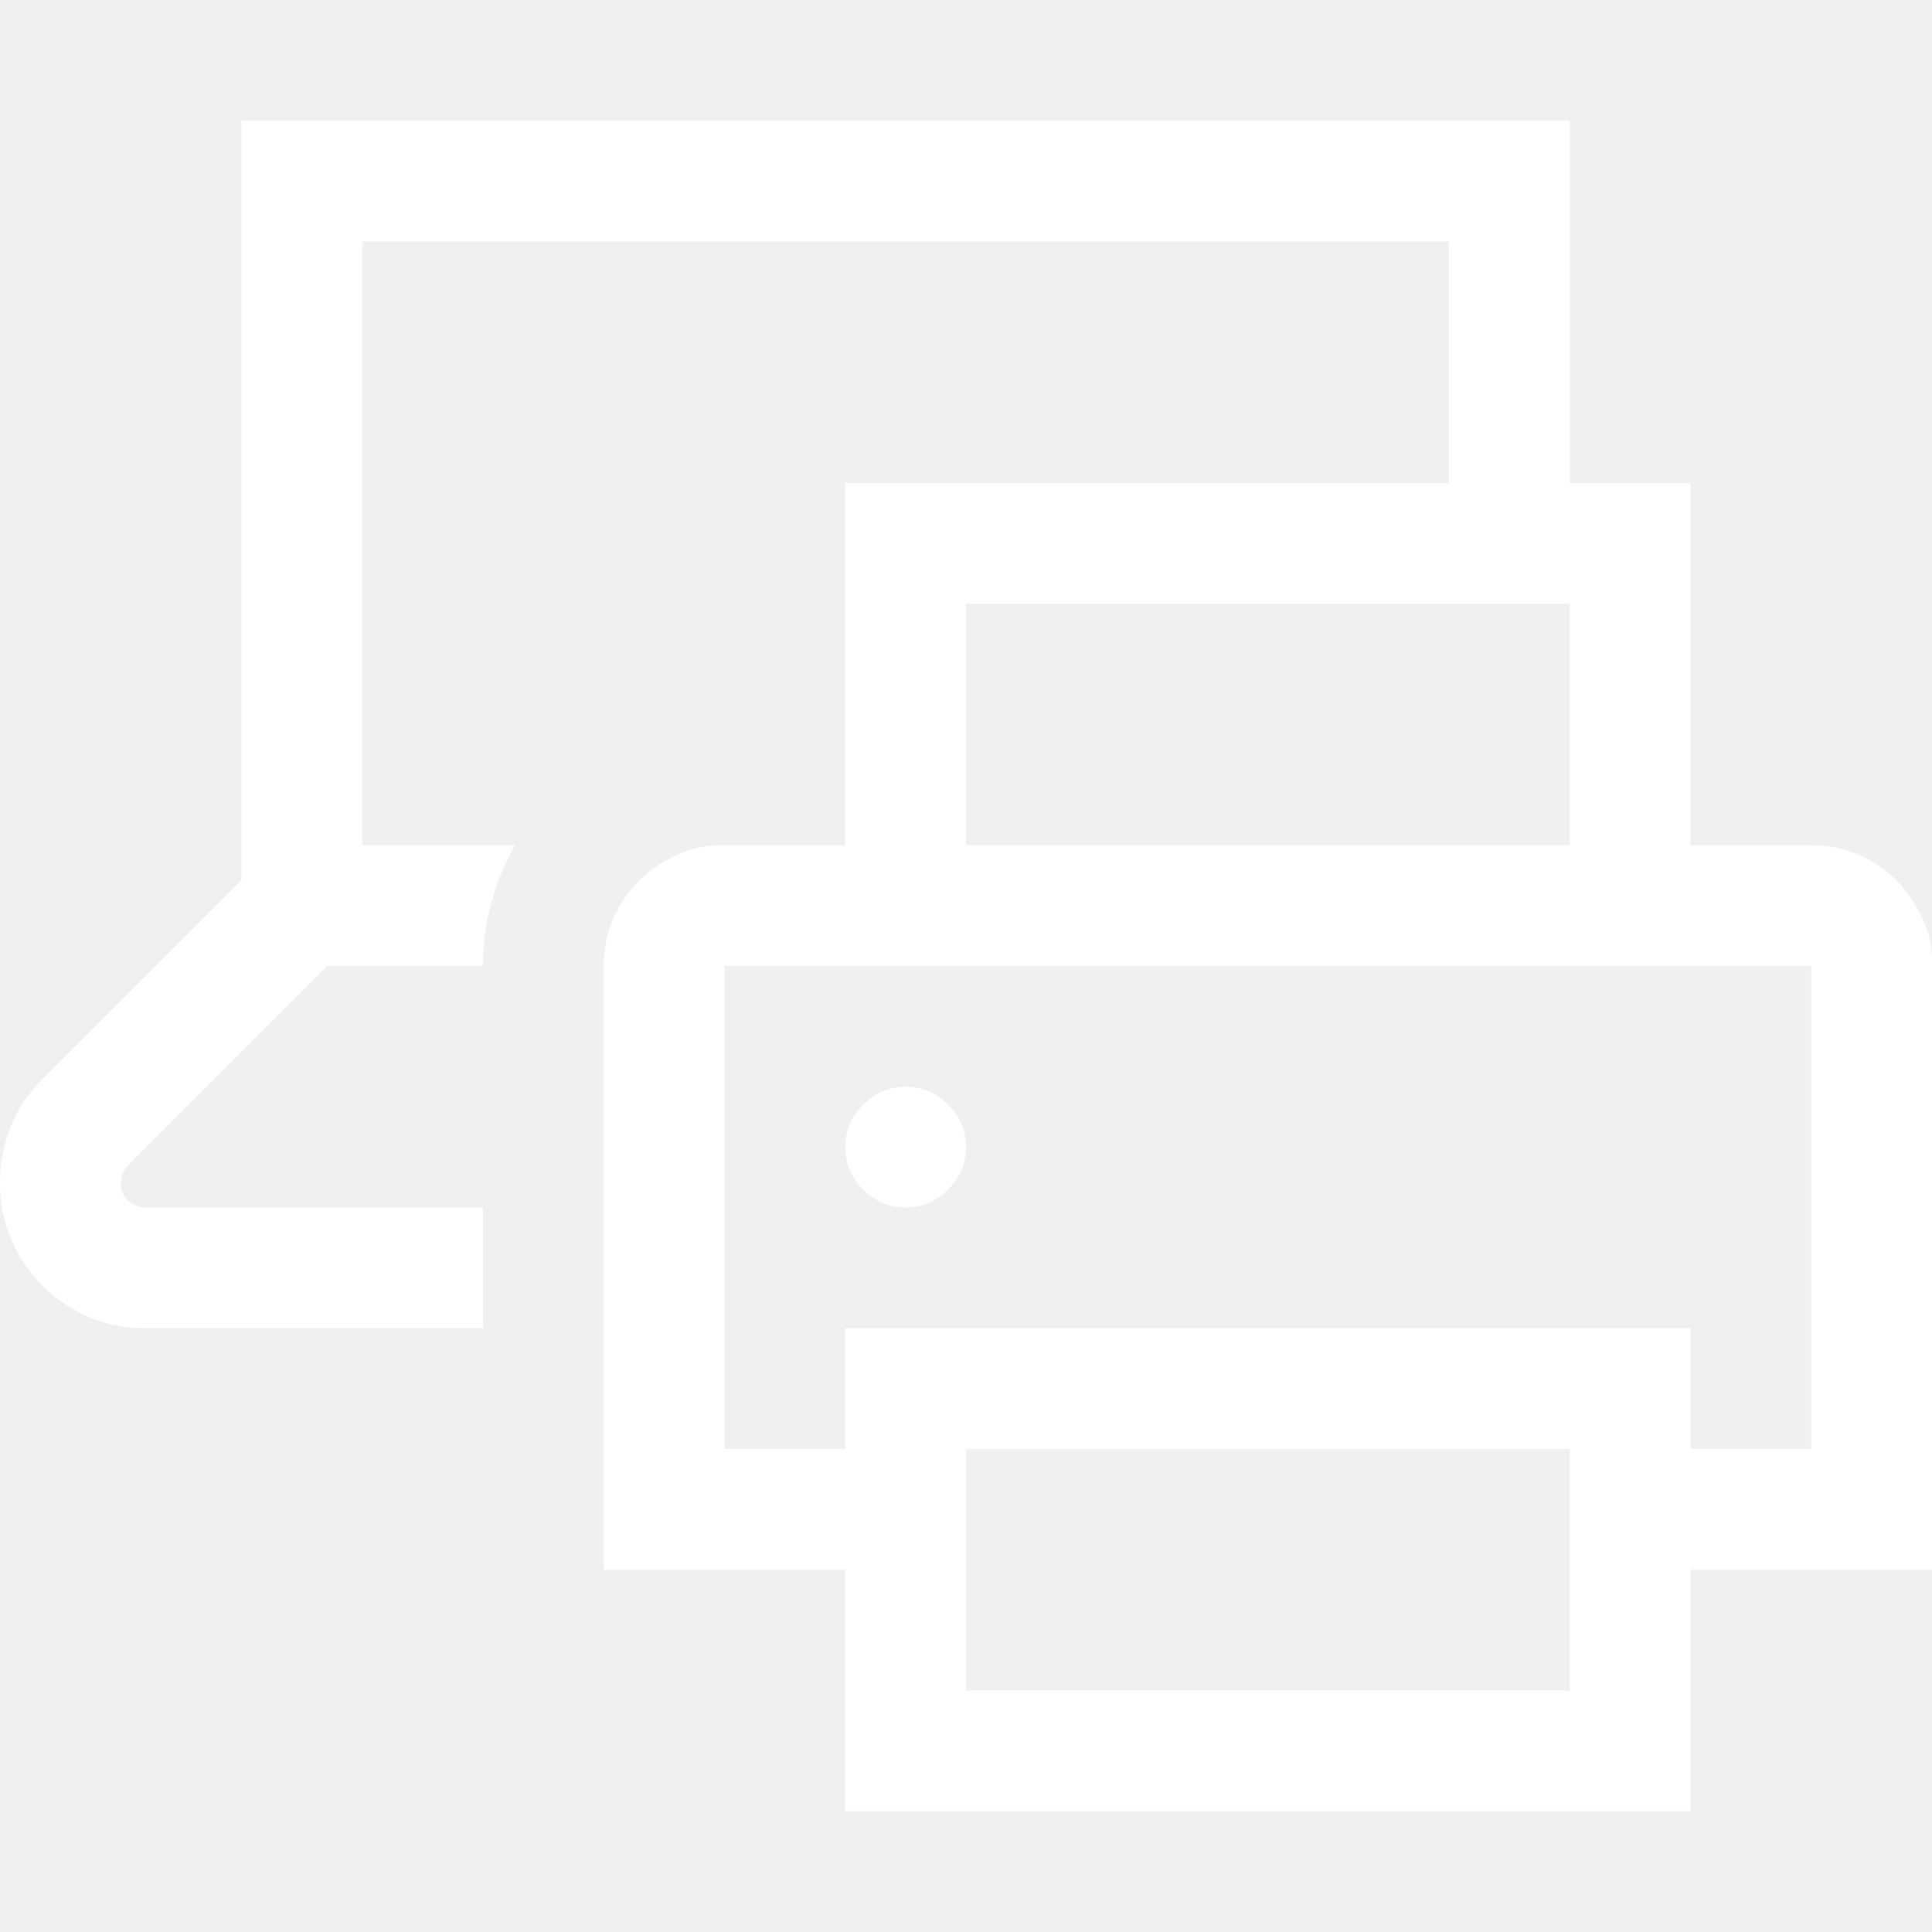
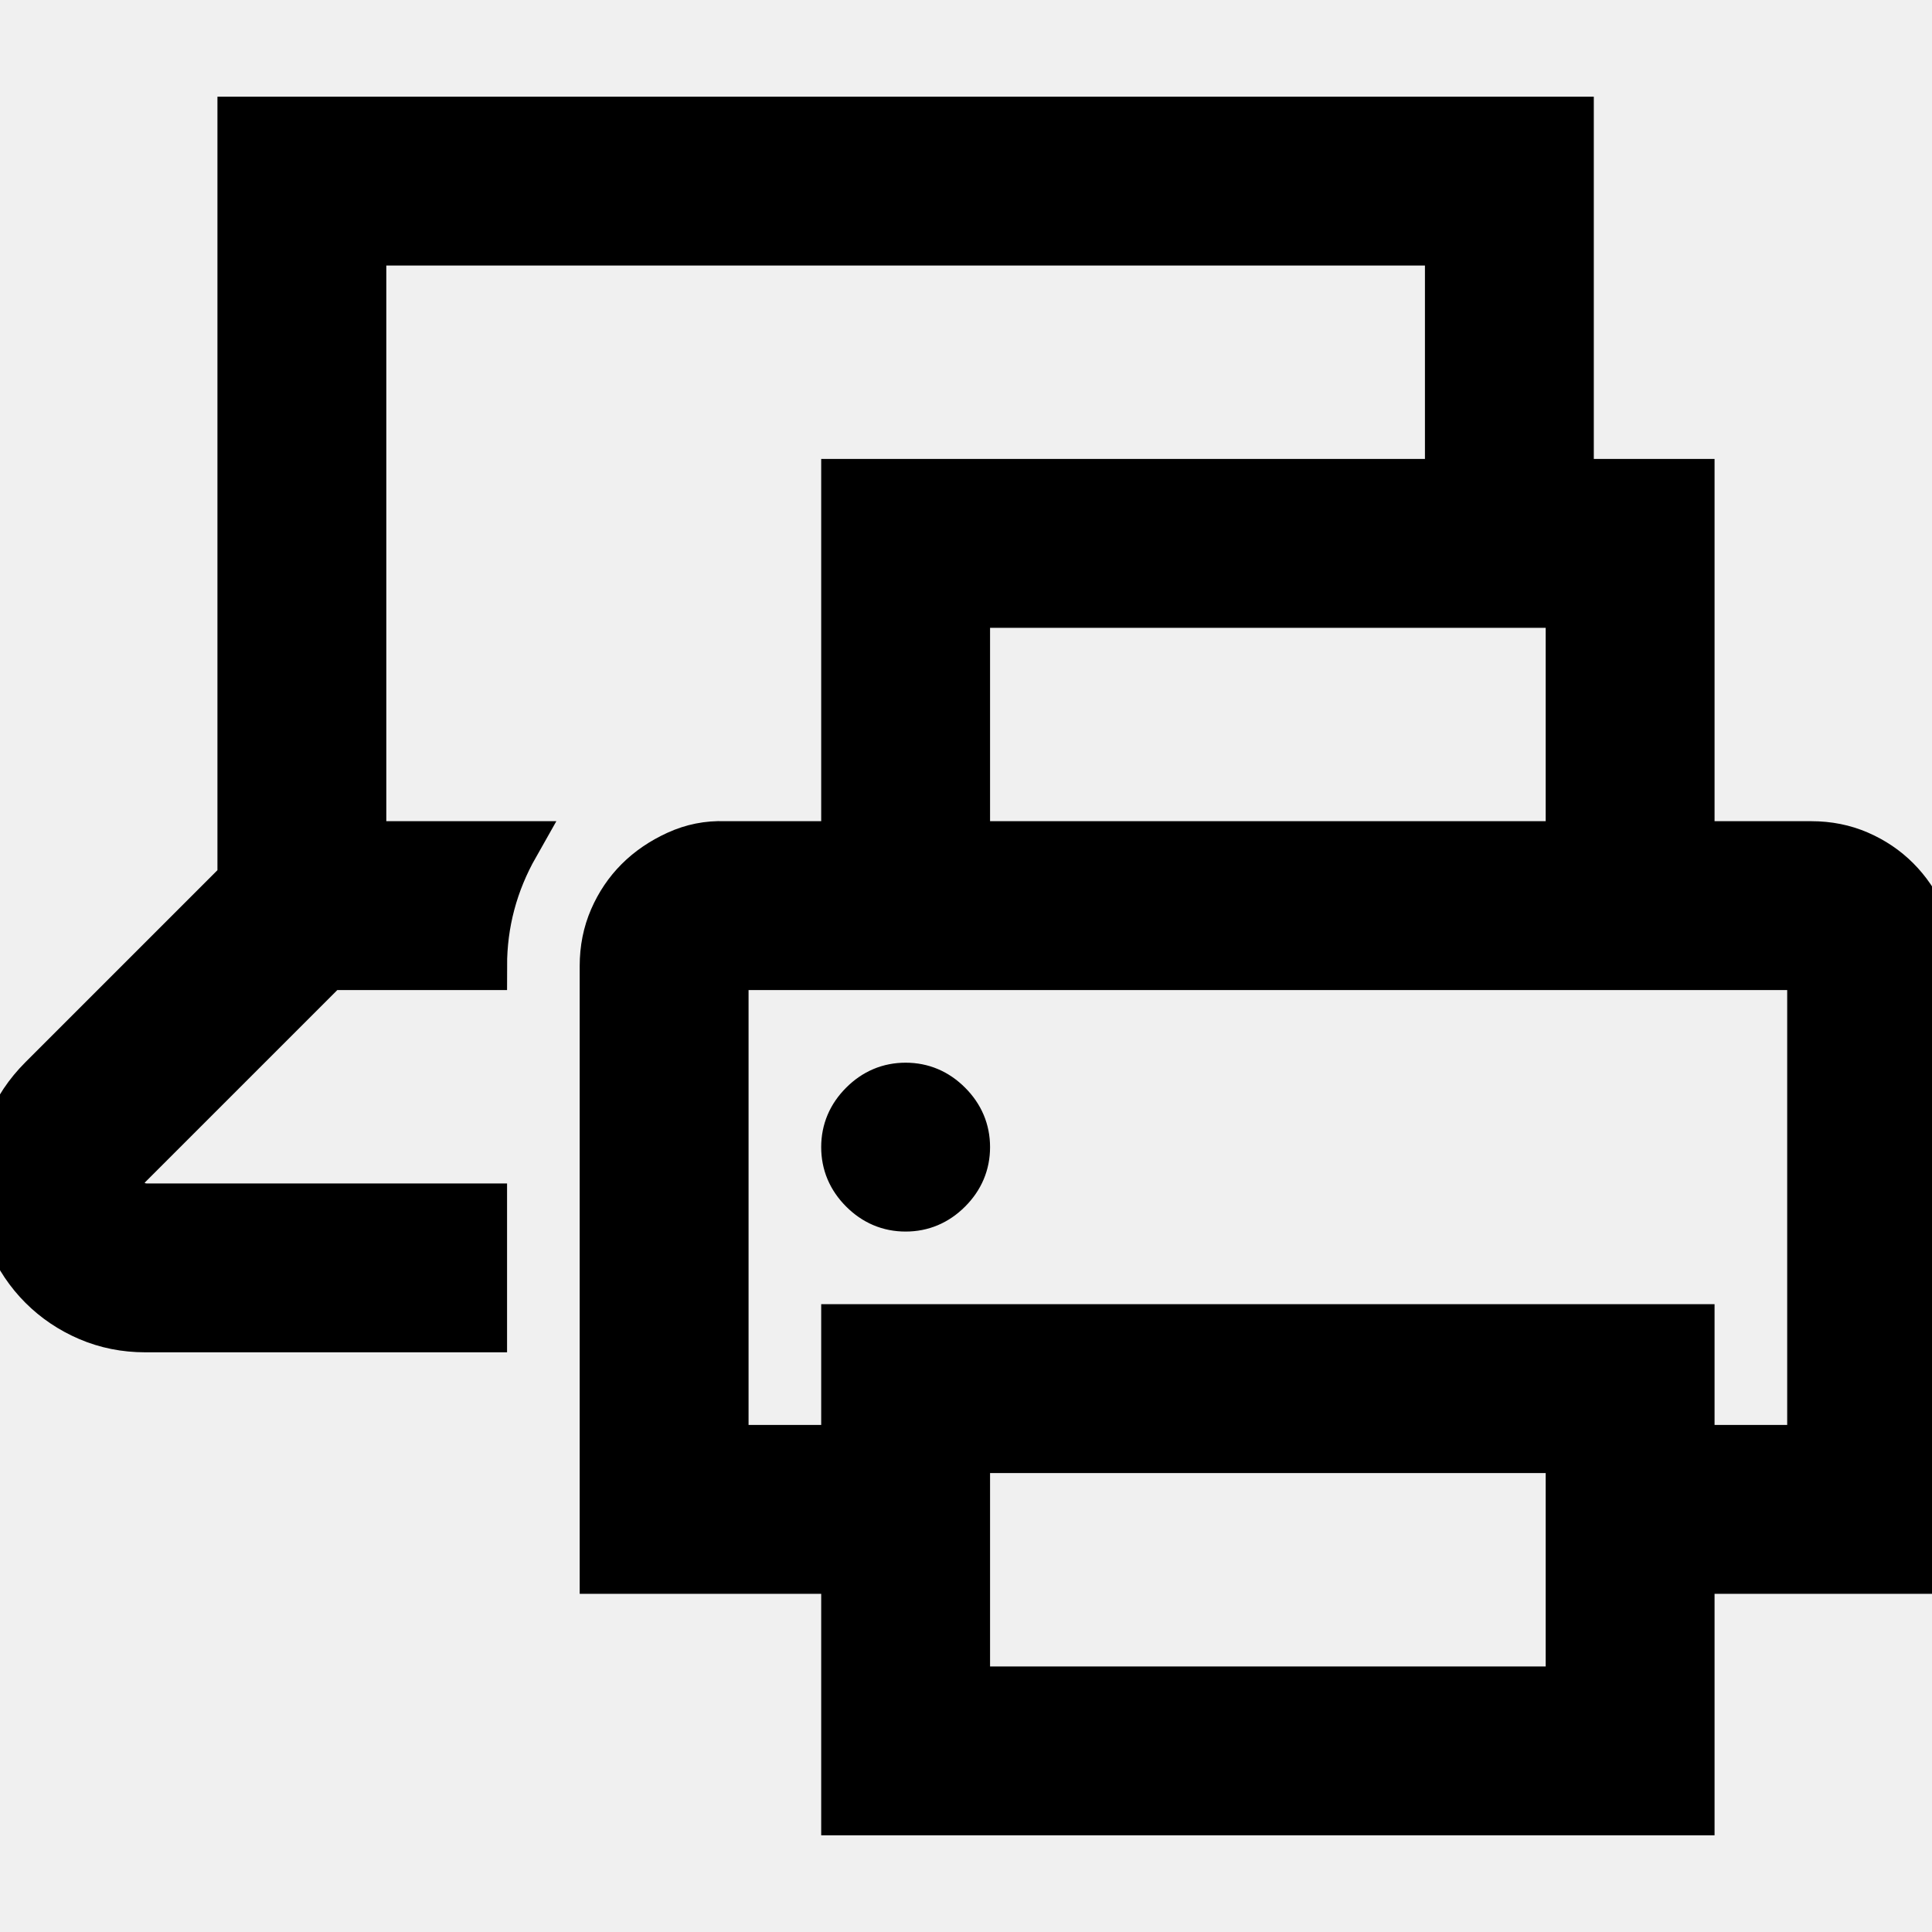
- <svg xmlns="http://www.w3.org/2000/svg" width="25" height="25" viewBox="0 0 2048 2048">
-   <path fill="#fff" d="M2048 1664h-256v256H896v-256H640v-640q0-27 10-50t27-40t41-28t50-10h128V512h640V256H384v640h162q-34 60-34 128H347l-211 211q-8 8-8 19t7 18t19 8h358v128H154q-32 0-60-12t-49-33t-33-49t-12-60q0-31 11-59t34-51l211-211V128h1408v384h128v384h128q27 0 50 10t40 27t28 41t10 50zM1024 896h640V640h-640zm640 640h-640v256h640zm256-512H768v512h128v-128h896v128h128zm-960 256q-26 0-45-19t-19-45t19-45t45-19t45 19t19 45t-19 45t-45 19" />
+ <svg xmlns="http://www.w3.org/2000/svg" viewBox="0 0 2048 2048">
+   <path fill="currentColor" d="M2048 1664h-256v256H896v-256H640v-640q0-27 10-50t27-40t41-28t50-10h128V512h640V256H384v640h162q-34 60-34 128H347l-211 211q-8 8-8 19t7 18t19 8h358v128H154q-32 0-60-12t-49-33t-33-49t-12-60q0-31 11-59t34-51l211-211V128h1408v384h128v384h128q27 0 50 10t40 27t28 41t10 50zM1024 896h640V640h-640zm640 640h-640v256h640zm256-512H768v512h128v-128h896v128h128zm-960 256q-26 0-45-19t-19-45t19-45t45-19t45 19t19 45t-19 45t-45 19" stroke-width="51" stroke="currentColor" />
</svg>
